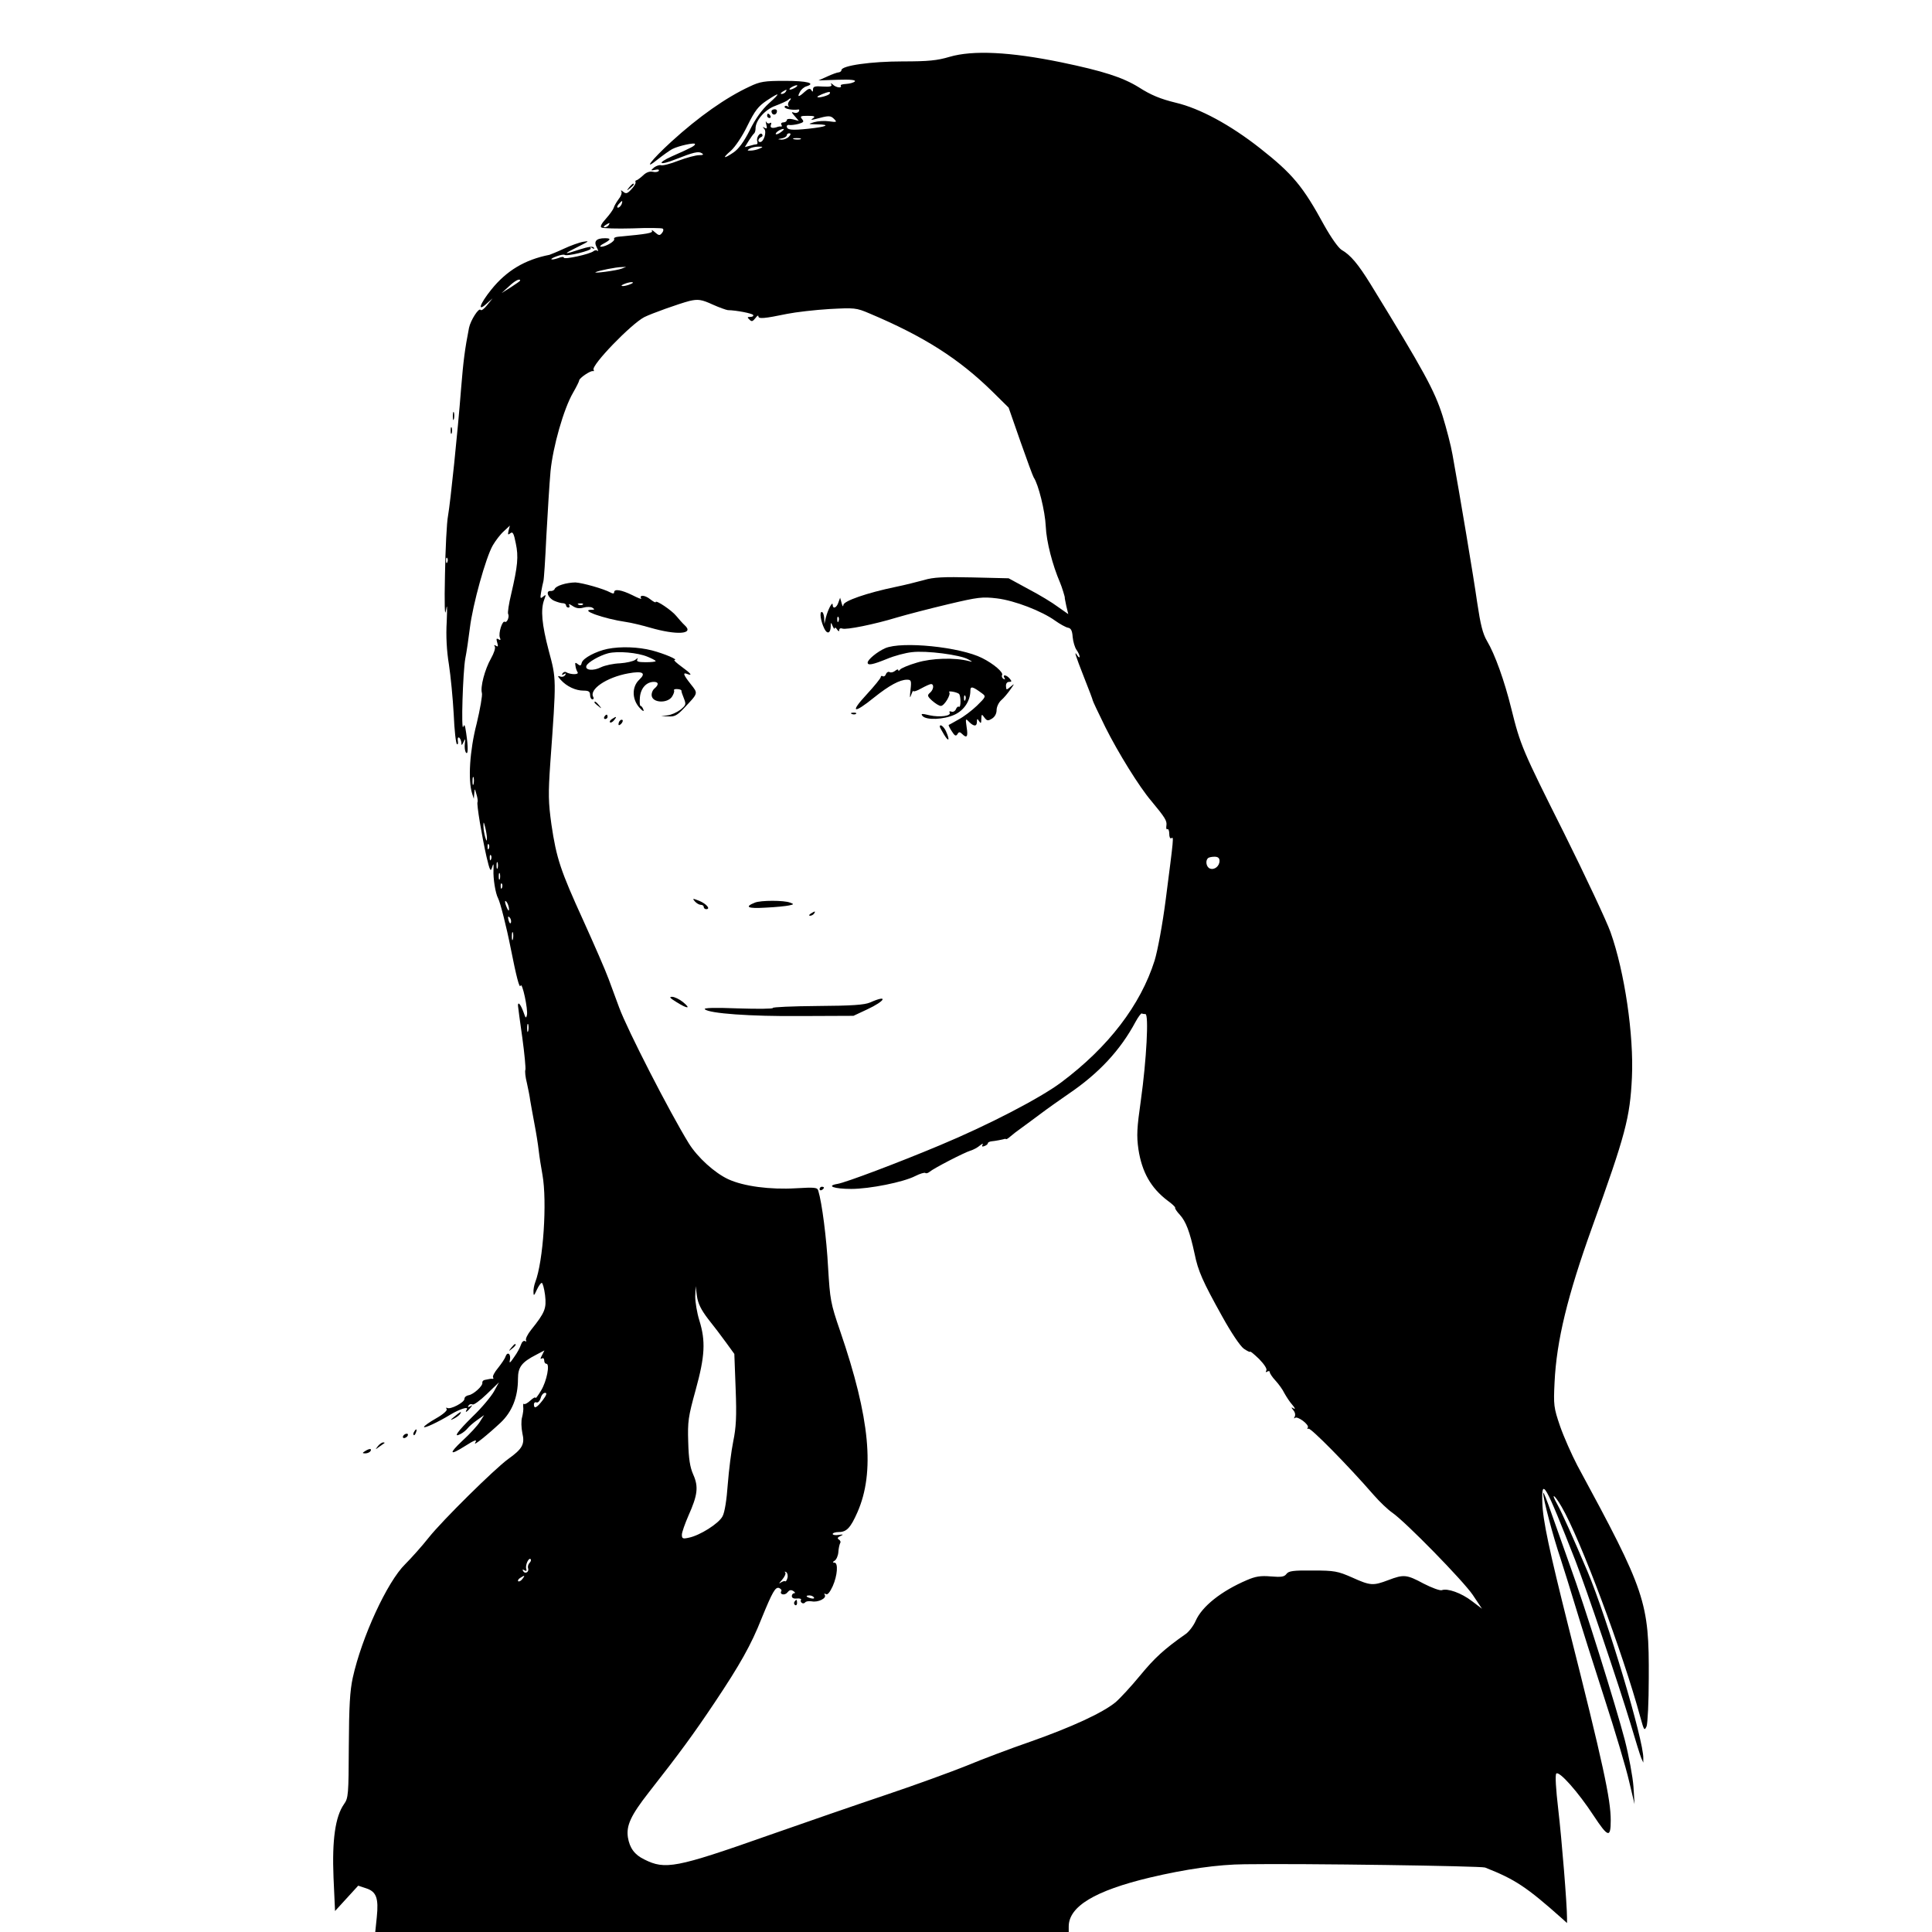
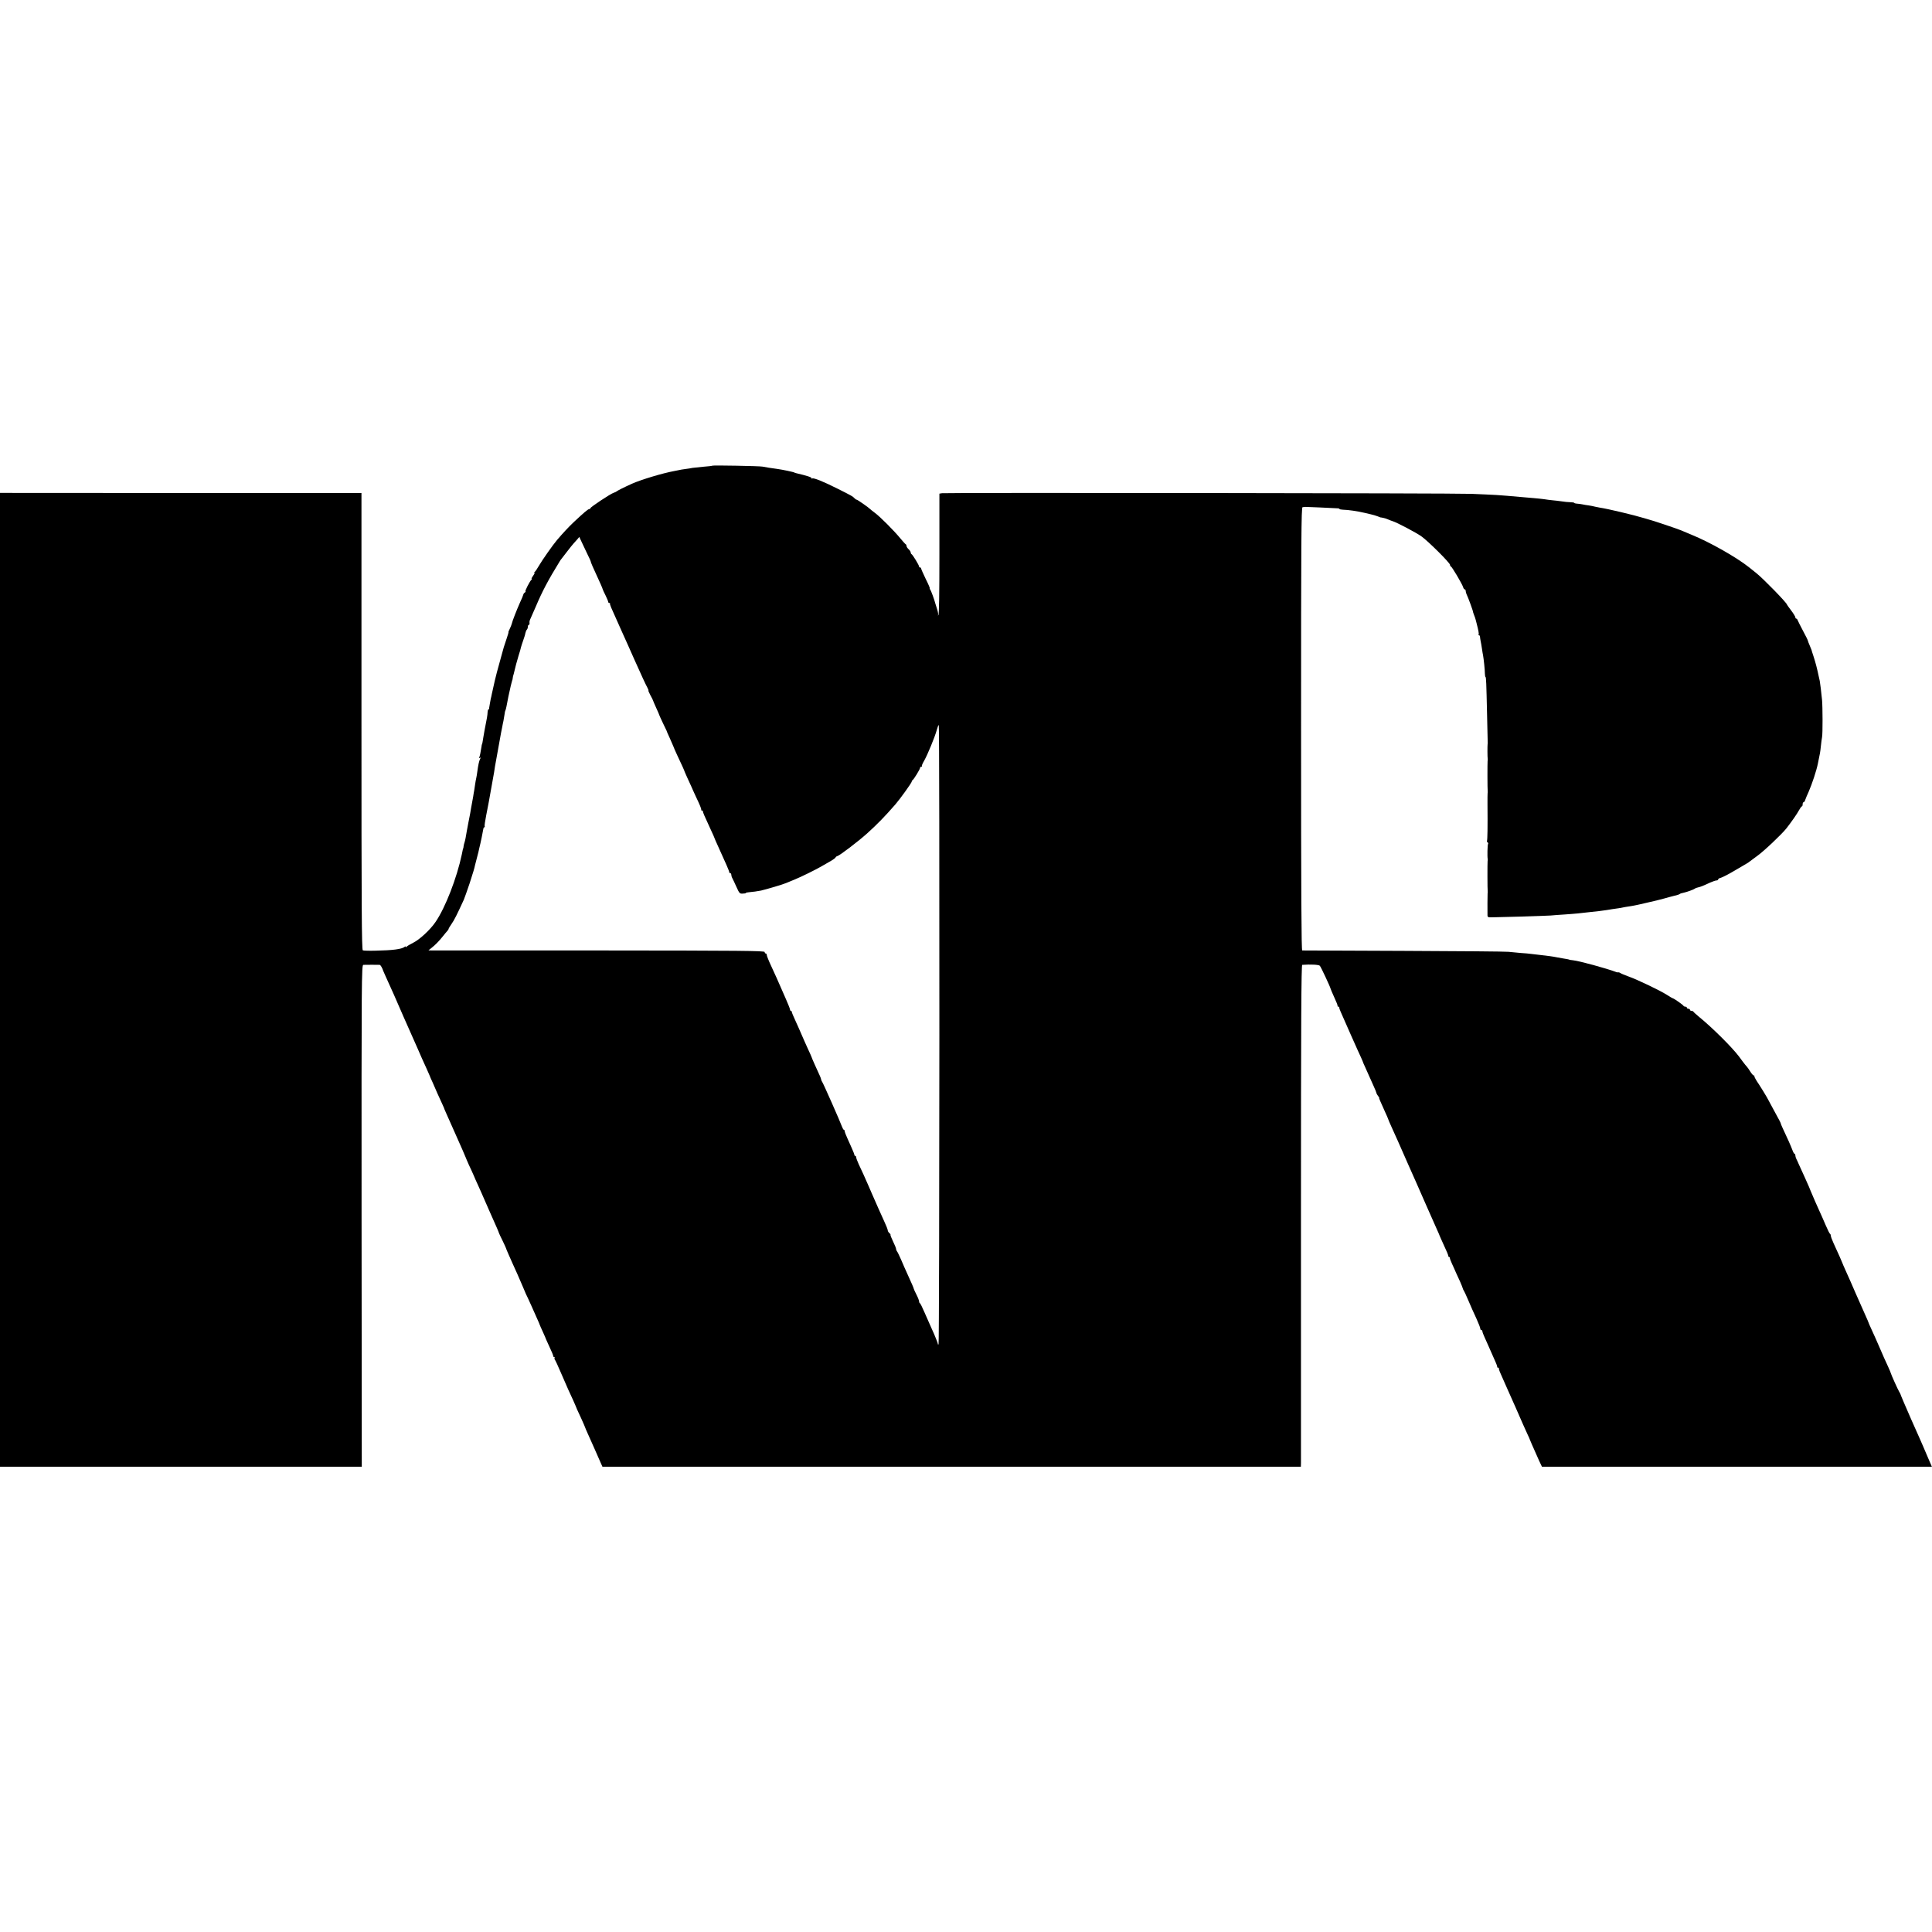
- <svg xmlns="http://www.w3.org/2000/svg" version="1.0" width="884pt" height="884pt" viewBox="0 0 884 884" preserveAspectRatio="xMidYMid meet">
-   <g transform="translate(0,884) scale(0.1,-0.1)" fill="#000000" stroke="none">
-     <path d="M4345 8580 c-57 -17 -98 -21 -215 -21 -143 0 -280 -19 -280 -40 0 -5 -6 -9 -12 -10 -7 0 -31 -9 -53 -19 l-40 -18 88 3 c60 2 85 -1 78 -8 -5 -5 -23 -10 -39 -11 -17 -1 -28 -4 -25 -8 7 -13 -22 -9 -36 5 -10 8 -12 8 -7 0 4 -8 -6 -11 -39 -9 -36 3 -45 0 -45 -13 0 -12 -2 -13 -8 -3 -6 9 -13 7 -30 -8 -27 -25 -36 -26 -22 -1 5 11 19 23 30 26 45 14 3 25 -98 25 -94 0 -114 -3 -162 -26 -108 -50 -233 -138 -358 -252 -92 -84 -134 -139 -61 -80 24 19 54 40 65 46 29 15 104 31 104 23 0 -8 -12 -15 -105 -56 -73 -33 -59 -44 16 -14 81 32 105 38 120 28 10 -6 7 -9 -12 -9 -15 0 -57 -11 -94 -25 -38 -15 -74 -24 -81 -21 -6 2 -20 -2 -31 -10 -17 -15 -17 -15 5 -11 13 3 20 1 16 -5 -3 -5 -16 -7 -27 -4 -14 3 -30 -2 -45 -17 -13 -12 -27 -22 -30 -22 -4 0 -6 -4 -4 -9 2 -5 -7 -19 -19 -32 -18 -20 -25 -22 -38 -11 -9 7 -12 8 -8 1 4 -7 -2 -23 -13 -36 -10 -14 -20 -31 -22 -39 -2 -7 -17 -29 -35 -49 -21 -23 -28 -37 -21 -41 7 -4 70 -6 141 -4 72 3 134 2 139 -1 5 -3 4 -12 -3 -20 -10 -13 -15 -12 -32 3 -11 10 -18 13 -14 7 6 -10 -21 -15 -153 -27 -14 -1 -23 -6 -20 -10 6 -10 -38 -36 -60 -36 -8 0 -3 7 13 15 33 18 34 24 5 24 -40 0 -52 -14 -38 -41 7 -13 9 -21 5 -17 -5 4 -13 4 -19 -1 -16 -14 -136 -40 -136 -30 0 5 -12 4 -26 -2 -15 -5 -29 -8 -31 -5 -2 2 9 8 26 14 16 6 31 8 34 6 9 -9 126 20 120 29 -4 6 -1 7 7 2 8 -5 11 -4 7 2 -4 7 -26 4 -63 -8 -78 -26 -80 -23 -9 12 50 25 54 28 25 23 -19 -3 -60 -18 -90 -32 -30 -14 -60 -26 -66 -28 -112 -22 -196 -72 -266 -159 -53 -66 -66 -105 -21 -64 l27 24 -25 -31 c-13 -17 -27 -27 -30 -22 -8 12 -46 -48 -53 -82 -19 -97 -26 -152 -36 -275 -16 -206 -49 -522 -60 -585 -6 -30 -12 -152 -14 -270 -3 -134 -1 -196 4 -165 6 37 7 23 4 -50 -4 -64 0 -135 10 -195 8 -52 18 -155 22 -228 3 -73 10 -135 15 -137 4 -3 6 4 4 15 -2 11 0 18 6 15 5 -4 9 -14 10 -23 0 -14 2 -14 10 3 8 17 9 16 6 -7 -2 -15 0 -33 4 -40 11 -16 12 20 2 88 -5 35 -8 43 -13 29 -11 -30 -2 252 9 312 6 29 15 92 21 140 13 107 73 323 105 378 13 22 35 51 51 65 l27 25 -6 -23 c-4 -19 -3 -21 8 -12 11 9 16 0 25 -46 13 -61 9 -103 -21 -232 -11 -45 -17 -86 -14 -91 7 -12 -5 -42 -15 -36 -12 7 -30 -52 -23 -72 5 -11 3 -14 -6 -8 -10 6 -11 2 -6 -15 5 -17 4 -21 -5 -15 -9 5 -11 4 -6 -3 4 -7 -4 -31 -17 -54 -29 -51 -50 -132 -42 -159 3 -10 -8 -73 -24 -140 -32 -123 -40 -259 -21 -319 l8 -25 2 25 c2 24 2 24 10 -4 5 -16 7 -32 5 -36 -5 -8 19 -152 41 -250 15 -63 19 -71 25 -50 7 22 8 20 7 -10 -2 -40 9 -108 21 -130 10 -19 39 -133 57 -225 27 -136 41 -190 46 -175 7 20 35 -110 29 -135 -4 -16 -6 -14 -15 12 -13 36 -26 53 -26 32 1 -8 9 -74 20 -148 10 -73 16 -139 14 -146 -3 -6 0 -34 7 -61 6 -27 13 -62 15 -79 3 -16 11 -64 19 -105 8 -41 17 -97 20 -125 3 -27 11 -77 17 -110 22 -123 4 -396 -33 -492 -5 -13 -9 -34 -8 -46 0 -18 3 -16 15 11 8 17 18 32 23 32 4 0 11 -25 15 -56 7 -61 0 -79 -64 -159 -16 -20 -27 -42 -23 -48 3 -5 1 -7 -5 -3 -6 3 -14 -4 -18 -16 -4 -13 -18 -39 -32 -58 -18 -27 -23 -30 -19 -13 6 28 -11 41 -20 16 -3 -10 -19 -33 -34 -52 -16 -19 -26 -38 -23 -43 3 -5 2 -8 -3 -7 -4 1 -11 0 -15 -1 -5 -1 -14 -3 -20 -4 -7 -1 -12 -7 -11 -13 3 -14 -41 -54 -63 -57 -11 -2 -19 -9 -19 -17 0 -16 -65 -50 -79 -41 -5 3 -6 0 -2 -6 3 -6 -17 -24 -49 -42 -30 -17 -55 -35 -55 -39 0 -8 63 21 122 57 42 25 83 38 74 23 -11 -17 0 -13 15 6 12 14 12 16 0 8 -10 -5 -12 -4 -7 4 4 6 12 8 18 5 5 -4 35 18 65 47 l56 54 -23 -42 c-13 -23 -56 -75 -97 -114 -71 -70 -92 -100 -55 -80 10 5 25 17 32 26 7 9 27 26 44 38 l31 22 -19 -30 c-10 -17 -46 -56 -80 -87 -64 -60 -60 -70 11 -25 47 30 58 33 47 15 -10 -17 56 36 116 92 53 50 80 117 80 201 0 54 17 76 83 110 l38 20 -11 -22 c-8 -15 -9 -19 -1 -15 6 4 11 0 11 -8 0 -9 4 -16 10 -16 17 0 2 -79 -24 -122 -14 -24 -26 -39 -26 -34 0 5 -10 0 -23 -12 -13 -12 -26 -19 -29 -16 -4 3 -5 -2 -4 -13 2 -10 -1 -31 -5 -47 -5 -16 -4 -48 1 -73 12 -51 1 -72 -65 -119 -62 -45 -301 -281 -363 -359 -30 -38 -79 -93 -108 -122 -82 -80 -199 -334 -240 -520 -13 -60 -17 -131 -18 -313 -1 -222 -2 -237 -22 -265 -40 -57 -55 -164 -48 -335 l7 -154 53 58 53 58 36 -12 c47 -15 58 -45 49 -132 l-7 -68 1587 0 1586 0 0 25 c0 92 120 164 371 224 165 39 312 60 434 61 267 4 1082 -8 1100 -15 137 -54 189 -88 353 -234 l22 -20 0 23 c0 63 -24 359 -40 496 -11 94 -15 159 -9 165 13 13 99 -83 171 -193 66 -100 78 -103 78 -21 0 96 -34 255 -193 884 -88 351 -118 489 -120 571 -4 116 12 88 151 -266 52 -134 197 -563 252 -745 23 -77 45 -149 50 -160 l9 -20 0 20 c3 78 -166 643 -255 854 -66 155 -115 265 -139 309 -31 55 -13 45 20 -12 85 -145 280 -666 361 -965 16 -58 18 -62 28 -40 5 13 10 112 10 219 2 351 -14 397 -327 975 -26 50 -62 131 -79 180 -29 85 -30 96 -25 200 9 190 59 396 172 710 153 425 173 500 182 685 9 193 -33 482 -98 665 -17 48 -113 253 -213 454 -191 381 -199 400 -241 569 -31 126 -75 249 -111 309 -20 34 -30 76 -45 176 -17 120 -79 489 -113 677 -7 41 -28 121 -45 176 -37 117 -85 205 -330 604 -57 92 -91 133 -133 157 -15 10 -47 55 -79 112 -97 178 -144 235 -294 353 -136 107 -275 182 -385 208 -70 17 -114 35 -170 71 -73 45 -162 74 -355 114 -234 48 -404 56 -510 25z m-705 -140 c-8 -5 -19 -10 -25 -10 -5 0 -3 5 5 10 8 5 20 10 25 10 6 0 3 -5 -5 -10z m-45 -20 c-3 -5 -12 -10 -18 -10 -7 0 -6 4 3 10 19 12 23 12 15 0z m201 -9 c-6 -9 -56 -22 -56 -14 0 4 40 21 53 22 5 1 6 -3 3 -8z m-278 -44 c-31 -28 -61 -69 -87 -122 -27 -54 -52 -87 -74 -102 -47 -32 -54 -28 -13 7 20 18 53 67 76 115 34 69 50 89 87 114 63 42 67 38 11 -12z m93 10 c-6 -8 -7 -18 -3 -22 4 -5 1 -5 -5 -1 -7 4 -13 2 -13 -3 0 -10 38 -16 63 -12 5 1 5 -3 2 -9 -4 -6 -14 -9 -23 -5 -12 4 -11 1 4 -16 l19 -22 -27 7 c-17 4 -28 2 -28 -4 0 -5 -7 -10 -16 -10 -8 0 -12 -5 -9 -10 4 -6 3 -10 -2 -9 -4 1 -10 0 -13 -1 -25 -9 -38 -6 -33 8 4 9 2 13 -4 9 -6 -4 -14 -1 -17 5 -3 7 -3 2 0 -11 5 -18 3 -22 -7 -16 -11 6 -11 5 -2 -5 12 -13 -2 -60 -19 -60 -13 0 -9 18 5 23 6 2 8 8 4 13 -10 11 -28 -17 -22 -33 2 -7 1 -13 -3 -13 -4 0 -18 -3 -31 -7 l-23 -6 18 29 c10 16 21 31 25 34 3 3 6 12 6 21 -1 37 43 88 91 105 26 10 51 21 57 26 14 13 19 9 6 -5z m109 -78 c-12 -8 -9 -9 10 -4 62 17 70 17 86 1 15 -15 13 -16 -23 -11 -21 3 -51 1 -68 -4 -29 -9 -29 -9 14 -10 64 -1 45 -11 -40 -20 -76 -8 -99 -6 -99 11 0 5 6 8 13 6 6 -1 25 1 40 5 24 7 27 10 17 22 -11 13 -7 15 26 15 31 0 36 -3 24 -11z m-146 -63 c-10 -8 -21 -12 -24 -10 -5 6 21 24 34 24 6 0 1 -6 -10 -14z m36 -21 c-7 -8 -22 -14 -34 -14 -20 2 -20 2 2 6 12 2 22 9 22 14 0 5 5 9 11 9 8 0 8 -5 -1 -15z m53 -12 c-7 -2 -21 -2 -30 0 -10 3 -4 5 12 5 17 0 24 -2 18 -5z m-188 -43 c-11 -5 -29 -9 -40 -9 -17 -1 -17 1 -5 9 8 5 26 9 40 9 23 0 23 -1 5 -9z m-631 -255 c-4 -8 -11 -15 -16 -15 -6 0 -5 6 2 15 7 8 14 15 16 15 2 0 1 -7 -2 -15z m-59 -95 c-3 -5 -12 -10 -18 -10 -7 0 -6 4 3 10 19 12 23 12 15 0z m60 -199 c-22 -9 -137 -24 -119 -16 14 7 94 23 119 23 l20 1 -20 -8z m-465 -55 c0 -2 -19 -15 -42 -30 l-43 -27 33 30 c28 27 52 39 52 27z m505 -16 c-11 -5 -27 -9 -35 -9 -9 0 -8 4 5 9 11 5 27 9 35 9 9 0 8 -4 -5 -9z m377 -94 c29 -13 60 -24 68 -25 42 -1 111 -15 116 -22 3 -5 -3 -9 -12 -9 -15 0 -16 -2 -5 -12 10 -11 15 -9 27 6 8 11 14 15 14 9 0 -13 26 -11 132 11 40 8 127 18 193 22 115 6 122 6 183 -20 249 -105 409 -207 562 -357 l75 -74 54 -155 c30 -85 57 -159 61 -165 21 -30 52 -154 55 -224 3 -70 31 -177 65 -256 8 -18 24 -70 22 -70 -1 0 3 -17 7 -38 l9 -37 -47 33 c-25 19 -86 56 -136 82 l-90 49 -167 4 c-131 3 -177 1 -220 -12 -30 -8 -88 -23 -128 -31 -135 -28 -240 -65 -241 -83 -1 -10 -4 -7 -8 8 l-7 25 -8 -22 c-8 -25 -26 -31 -26 -10 -1 18 -22 -23 -31 -58 l-7 -30 -1 28 c-1 15 -6 27 -11 27 -11 0 -5 -42 12 -77 13 -26 28 -21 29 10 0 21 1 21 9 2 5 -11 9 -15 9 -10 1 6 6 3 11 -5 6 -9 10 -11 10 -3 0 7 6 10 14 7 17 -7 146 19 251 51 44 13 148 40 232 60 139 33 158 35 225 27 81 -10 205 -58 266 -102 21 -15 48 -30 58 -32 14 -2 20 -13 22 -42 2 -22 10 -49 18 -60 8 -11 14 -25 14 -31 0 -5 -5 -3 -10 5 -18 28 -10 3 30 -99 22 -55 40 -103 40 -106 0 -3 26 -58 58 -123 57 -114 155 -273 210 -337 64 -77 72 -91 69 -112 -2 -12 0 -20 4 -17 5 3 9 -7 9 -21 0 -15 4 -24 10 -20 11 7 11 7 -26 -280 -15 -116 -37 -234 -51 -280 -64 -203 -211 -396 -428 -558 -95 -71 -331 -194 -554 -287 -193 -81 -432 -171 -469 -177 -54 -9 -16 -23 63 -23 84 0 239 31 293 59 22 11 42 17 46 14 3 -3 12 -1 19 5 20 17 158 88 187 97 14 4 34 15 44 24 11 9 16 10 12 4 -5 -9 -2 -11 8 -7 9 3 16 9 16 13 0 4 8 8 18 9 14 1 50 8 60 11 1 1 3 0 5 -1 2 -2 11 4 20 12 9 8 32 26 52 40 19 14 59 43 88 65 29 22 86 62 125 89 139 94 238 200 308 331 12 22 25 39 28 38 3 -2 11 -3 17 -3 16 0 5 -210 -21 -395 -18 -127 -20 -161 -11 -224 16 -104 57 -177 134 -235 21 -15 36 -30 34 -32 -2 -3 7 -17 22 -33 27 -30 45 -76 67 -178 16 -79 37 -126 126 -286 42 -76 82 -135 99 -148 16 -11 29 -17 29 -14 0 4 18 -11 41 -33 24 -25 38 -46 33 -53 -4 -8 -3 -9 4 -5 7 4 12 3 12 -3 0 -5 12 -23 26 -38 14 -15 33 -41 41 -58 9 -16 25 -41 37 -54 11 -13 14 -20 6 -16 -13 8 -13 6 -2 -8 8 -9 10 -22 6 -29 -4 -7 -4 -10 1 -6 11 11 67 -31 59 -44 -4 -6 -2 -8 3 -5 9 6 179 -166 299 -304 27 -31 65 -67 84 -80 61 -42 325 -312 369 -377 l42 -63 -46 35 c-48 37 -112 60 -138 50 -8 -3 -46 11 -83 30 -78 42 -91 43 -162 16 -69 -26 -81 -26 -165 12 -66 29 -81 32 -180 32 -90 1 -111 -2 -121 -16 -10 -13 -23 -15 -72 -11 -46 4 -70 0 -109 -17 -117 -50 -205 -120 -234 -186 -10 -23 -31 -50 -45 -60 -100 -70 -143 -110 -209 -190 -41 -50 -92 -105 -113 -123 -60 -49 -202 -114 -389 -180 -93 -32 -225 -82 -292 -110 -67 -27 -231 -87 -365 -132 -134 -45 -380 -130 -548 -189 -417 -147 -467 -156 -562 -108 -44 21 -67 52 -75 101 -8 54 13 100 95 205 142 181 205 267 302 412 115 172 167 264 214 383 51 125 64 147 81 141 8 -4 13 -10 10 -14 -10 -16 16 -22 28 -6 9 11 16 13 27 6 8 -5 10 -10 4 -10 -6 0 -11 -6 -11 -13 0 -9 10 -13 24 -11 13 1 21 -2 18 -6 -3 -5 -1 -11 4 -14 5 -4 12 -2 15 2 3 5 16 7 30 5 29 -6 69 14 60 29 -4 7 -3 8 5 4 7 -5 18 8 31 36 22 49 26 108 8 108 -9 0 -9 3 1 9 8 5 16 23 17 40 1 16 5 34 8 40 4 5 1 13 -6 17 -8 5 -6 10 8 16 15 7 13 8 -8 5 -16 -3 -28 0 -28 4 0 5 13 9 28 9 36 0 54 20 85 90 81 184 58 431 -79 830 -44 128 -46 143 -55 290 -7 134 -28 297 -45 352 -4 15 -16 16 -102 11 -119 -7 -239 9 -309 41 -63 29 -141 100 -181 164 -87 141 -282 521 -319 622 -11 30 -33 89 -48 130 -15 41 -68 162 -116 268 -104 228 -123 284 -146 440 -14 102 -15 138 -5 282 28 388 28 382 -7 512 -32 122 -38 188 -21 234 9 24 9 25 -5 14 -13 -11 -14 -8 -9 21 3 19 8 40 10 48 3 8 9 103 14 210 6 108 14 240 19 295 11 112 60 285 103 359 15 26 28 52 28 56 0 11 52 46 63 43 5 -1 6 1 3 6 -12 20 172 210 232 241 34 17 160 62 207 74 39 9 55 7 107 -17z m-1215 -1178 c-3 -8 -6 -5 -6 6 -1 11 2 17 5 13 3 -3 4 -12 1 -19z m1790 -270 c-3 -8 -6 -5 -6 6 -1 11 2 17 5 13 3 -3 4 -12 1 -19z m-1670 -745 c-3 -10 -5 -4 -5 12 0 17 2 24 5 18 2 -7 2 -21 0 -30z m61 -248 c0 -16 -2 -15 -8 5 -4 14 -8 36 -8 50 0 22 1 22 8 -5 4 -16 8 -39 8 -50z m9 -47 c-3 -8 -6 -5 -6 6 -1 11 2 17 5 13 3 -3 4 -12 1 -19z m10 -50 c-3 -8 -6 -5 -6 6 -1 11 2 17 5 13 3 -3 4 -12 1 -19z m3333 -7 c0 -24 -23 -43 -44 -35 -16 6 -22 35 -9 47 3 4 17 7 30 7 16 0 23 -6 23 -19z m-3303 -33 c-3 -7 -5 -2 -5 12 0 14 2 19 5 13 2 -7 2 -19 0 -25z m10 -50 c-3 -7 -5 -2 -5 12 0 14 2 19 5 13 2 -7 2 -19 0 -25z m10 -40 c-3 -8 -6 -5 -6 6 -1 11 2 17 5 13 3 -3 4 -12 1 -19z m32 -98 c0 -10 -3 -8 -9 5 -12 27 -12 43 0 25 5 -8 9 -22 9 -30z m9 -61 c-3 -8 -7 -3 -11 10 -4 17 -3 21 5 13 5 -5 8 -16 6 -23z m9 -76 c-3 -10 -5 -4 -5 12 0 17 2 24 5 18 2 -7 2 -21 0 -30z m70 -420 c-3 -10 -5 -4 -5 12 0 17 2 24 5 18 2 -7 2 -21 0 -30z m823 -1318 c25 -31 62 -80 83 -109 l37 -51 6 -160 c5 -127 2 -177 -11 -240 -9 -44 -20 -132 -25 -196 -5 -71 -14 -129 -24 -147 -17 -33 -104 -88 -155 -98 -27 -6 -31 -4 -31 14 0 11 14 50 30 87 42 94 47 132 22 188 -15 34 -21 72 -23 149 -3 94 0 115 34 238 43 156 46 224 17 318 -11 35 -19 85 -19 110 l2 47 6 -46 c5 -34 19 -62 51 -104z m-757 -372 c-27 -35 -40 -41 -40 -19 0 8 6 12 12 9 7 -2 15 7 19 20 3 13 12 24 20 24 10 0 7 -10 -11 -34z m-60 -744 c-6 -6 -9 -17 -7 -24 7 -17 -13 -29 -22 -14 -5 8 -3 9 6 4 8 -5 11 -3 8 6 -6 16 11 54 20 45 3 -4 1 -11 -5 -17z m1180 -69 c-3 -12 -8 -18 -11 -15 -3 2 -12 -1 -21 -7 -9 -7 -6 -1 7 13 12 14 19 29 15 34 -5 4 -3 5 4 2 6 -4 9 -16 6 -27z m-1213 -5 c-7 -9 -15 -13 -19 -10 -3 3 1 10 9 15 21 14 24 12 10 -5z m1334 -84 c4 -5 -3 -7 -14 -4 -23 6 -26 13 -6 13 8 0 17 -4 20 -9z" />
-     <path d="M3530 8331 c0 -17 18 -21 24 -6 3 9 0 15 -9 15 -8 0 -15 -4 -15 -9z" />
-     <path d="M3510 8310 c0 -5 5 -10 11 -10 5 0 7 5 4 10 -3 6 -8 10 -11 10 -2 0 -4 -4 -4 -10z" />
-     <path d="M2571 6165 c-17 -5 -32 -14 -33 -20 -2 -5 -10 -10 -19 -9 -24 1 -12 -32 17 -45 14 -6 31 -11 39 -11 8 0 15 -4 15 -10 0 -5 5 -10 11 -10 5 0 7 5 3 12 -4 6 3 4 15 -4 16 -11 31 -14 51 -8 15 4 34 4 41 -1 11 -7 10 -9 -3 -9 -60 0 54 -41 157 -56 22 -3 72 -15 110 -26 121 -35 202 -30 159 10 -12 11 -29 31 -40 44 -20 25 -94 75 -94 63 0 -4 -12 3 -26 14 -24 19 -51 20 -40 2 3 -4 -16 3 -41 16 -49 24 -83 30 -83 13 0 -7 -6 -7 -17 -1 -31 17 -127 44 -160 46 -17 0 -45 -4 -62 -10z m96 -91 c-3 -3 -12 -4 -19 -1 -8 3 -5 6 6 6 11 1 17 -2 13 -5z" />
-     <path d="M4050 5874 c-36 -16 -80 -52 -80 -66 0 -14 24 -9 88 17 33 14 85 28 115 31 64 8 221 -12 257 -33 21 -11 21 -13 4 -8 -64 17 -171 14 -239 -7 -38 -11 -73 -26 -77 -32 -4 -6 -8 -7 -8 -2 0 5 -7 3 -15 -4 -8 -6 -19 -9 -25 -5 -5 3 -13 -1 -16 -9 -3 -9 -10 -13 -15 -10 -5 3 -9 1 -9 -4 0 -5 -29 -41 -65 -80 -78 -84 -60 -90 35 -13 69 55 117 81 150 81 19 0 21 -4 16 -47 -4 -35 -3 -41 3 -23 5 14 9 22 10 18 1 -4 17 1 36 12 20 11 40 20 45 20 15 0 12 -26 -5 -40 -13 -11 -12 -16 10 -36 15 -13 32 -24 40 -24 16 0 48 54 38 63 -3 4 5 4 17 2 12 -2 25 -7 28 -10 9 -9 9 -64 0 -59 -4 3 -11 -2 -14 -11 -4 -9 -13 -14 -21 -11 -8 3 -11 1 -8 -4 10 -16 -45 -23 -91 -13 -37 9 -42 8 -33 -3 17 -20 97 -17 147 6 43 20 72 63 72 110 0 22 11 19 54 -13 18 -13 17 -16 -24 -56 -23 -22 -61 -51 -84 -63 -22 -13 -43 -24 -45 -25 -2 -1 4 -14 14 -29 13 -21 19 -24 26 -13 6 11 11 11 21 1 22 -22 28 -13 21 30 -6 41 -5 42 11 25 22 -22 36 -22 36 1 0 14 2 15 10 2 8 -12 10 -10 10 10 1 23 2 24 14 7 12 -16 17 -16 35 -5 13 8 21 23 21 39 0 14 9 34 21 45 12 10 31 33 42 49 20 28 20 29 1 13 -19 -16 -20 -16 -21 2 -1 12 5 20 14 20 13 0 13 3 3 15 -15 18 -35 20 -24 3 4 -7 3 -8 -5 -4 -6 4 -9 12 -6 17 8 12 -39 52 -91 78 -101 51 -368 78 -444 45z m367 -236 c-3 -8 -6 -5 -6 6 -1 11 2 17 5 13 3 -3 4 -12 1 -19z" />
-     <path d="M2780 5871 c-53 -11 -112 -42 -118 -63 -3 -14 -7 -16 -18 -7 -11 9 -14 8 -11 -7 1 -11 6 -24 10 -30 7 -12 -33 -11 -52 0 -5 4 -13 1 -17 -5 -5 -8 -3 -9 6 -4 9 6 11 4 6 -4 -5 -7 -15 -10 -24 -6 -12 4 -11 1 4 -16 27 -30 68 -49 104 -49 23 0 30 -4 30 -20 0 -11 5 -20 11 -20 5 0 7 5 4 10 -22 35 60 91 160 109 66 12 83 2 50 -29 -34 -32 -34 -88 0 -127 15 -17 23 -21 19 -10 -3 9 -9 17 -13 17 -4 0 -5 18 -3 40 4 42 30 70 64 70 22 0 23 -13 3 -30 -9 -7 -15 -23 -13 -34 5 -32 70 -35 92 -5 8 12 13 26 10 30 -2 4 4 7 15 6 11 0 19 -4 19 -7 -1 -3 4 -18 11 -35 11 -28 10 -31 -15 -52 -16 -12 -42 -24 -59 -26 l-30 -4 34 -1 c27 -2 40 5 70 37 67 71 66 67 32 110 -34 43 -39 56 -16 47 26 -10 16 3 -27 34 -22 16 -37 30 -32 30 20 1 -46 29 -103 44 -63 16 -142 19 -203 7z m183 -36 c20 -8 37 -17 37 -20 0 -3 -21 -5 -46 -5 -33 0 -43 3 -38 13 5 8 2 7 -9 -2 -10 -7 -41 -14 -70 -16 -29 -1 -68 -9 -87 -18 -35 -18 -74 -14 -67 6 5 16 61 48 100 58 44 11 135 3 180 -16z" />
-     <path d="M2720 5626 c0 -2 8 -10 18 -17 15 -13 16 -12 3 4 -13 16 -21 21 -21 13z" />
-     <path d="M3898 5573 c7 -3 16 -2 19 1 4 3 -2 6 -13 5 -11 0 -14 -3 -6 -6z" />
-     <path d="M2765 5560 c-3 -5 -1 -10 4 -10 6 0 11 5 11 10 0 6 -2 10 -4 10 -3 0 -8 -4 -11 -10z" />
-     <path d="M2800 5550 c-8 -5 -12 -12 -9 -15 4 -3 12 1 19 10 14 17 11 19 -10 5z" />
-     <path d="M2837 5543 c-4 -3 -7 -11 -7 -17 0 -6 5 -5 12 2 6 6 9 14 7 17 -3 3 -9 2 -12 -2z" />
-     <path d="M4300 5515 c0 -2 9 -19 20 -37 22 -36 27 -25 8 17 -10 21 -28 35 -28 20z" />
-     <path d="M3179 4716 c8 -9 20 -16 27 -16 8 0 14 -4 14 -10 0 -5 5 -10 11 -10 22 0 2 24 -31 38 -31 12 -33 12 -21 -2z" />
-     <path d="M3454 4710 c-50 -20 -32 -28 48 -23 46 2 94 7 108 10 23 5 24 6 5 13 -27 11 -134 11 -161 0z" />
-     <path d="M3710 4660 c-9 -6 -10 -10 -3 -10 6 0 15 5 18 10 8 12 4 12 -15 0z" />
-     <path d="M3095 4255 c51 -32 69 -32 30 0 -16 13 -39 24 -50 24 -15 0 -9 -6 20 -24z" />
-     <path d="M3981 4253 c-26 -11 -83 -15 -242 -16 -114 -1 -205 -5 -203 -9 3 -4 -68 -5 -158 -2 -106 4 -160 3 -153 -4 20 -19 205 -33 440 -31 l240 1 62 29 c86 40 99 70 14 32z" />
-     <path d="M3750 3399 c0 -5 5 -7 10 -4 6 3 10 8 10 11 0 2 -4 4 -10 4 -5 0 -10 -5 -10 -11z" />
-     <path d="M3635 1511 c-3 -5 -2 -12 3 -15 5 -3 9 1 9 9 0 17 -3 19 -12 6z" />
-     <path d="M2879 7983 c-13 -16 -12 -17 4 -4 9 7 17 15 17 17 0 8 -8 3 -21 -13z" />
-     <path d="M2072 6935 c0 -16 2 -22 5 -12 2 9 2 23 0 30 -3 6 -5 -1 -5 -18z" />
-     <path d="M2062 6870 c0 -14 2 -19 5 -12 2 6 2 18 0 25 -3 6 -5 1 -5 -13z" />
-     <path d="M2339 2673 c-13 -16 -12 -17 4 -4 16 13 21 21 13 21 -2 0 -10 -8 -17 -17z" />
-     <path d="M2080 2359 c-22 -18 -22 -19 -3 -10 12 6 25 16 28 21 9 15 3 12 -25 -11z" />
-     <path d="M1895 2289 c-4 -6 -5 -12 -2 -15 2 -3 7 2 10 11 7 17 1 20 -8 4z" />
-     <path d="M1845 2270 c-3 -5 -2 -10 4 -10 5 0 13 5 16 10 3 6 2 10 -4 10 -5 0 -13 -4 -16 -10z" />
-     <path d="M1729 2223 c-13 -17 -13 -17 6 -3 11 8 22 16 24 17 2 2 0 3 -6 3 -6 0 -17 -8 -24 -17z" />
-     <path d="M1670 2200 c-13 -8 -13 -10 2 -10 9 0 20 5 23 10 8 13 -5 13 -25 0z" />
-     <path d="M7061 2009 c-1 -24 45 -199 79 -299 15 -47 47 -148 70 -225 23 -77 82 -264 131 -415 49 -151 100 -322 113 -380 l25 -105 -5 80 c-3 44 -21 141 -40 215 -41 156 -183 612 -251 798 -25 70 -63 177 -84 237 -21 61 -38 103 -38 94z" />
+ <svg xmlns="http://www.w3.org/2000/svg" version="1.0" width="1852pt" height="1852pt" viewBox="0 0 1852 1852" preserveAspectRatio="xMidYMid meet">
+   <g transform="translate(0,1852) scale(0.1,-0.1)" fill="#000000" stroke="none">
+     <path d="M6829 14056 c-2 -2 -40 -7 -85 -10 -44 -4 -91 -9 -105 -11 -13 -3 -44 -8 -69 -11 -25 -3 -54 -8 -65 -11 -11 -2 -29 -6 -40 -8 -115 -21 -316 -82 -405 -121 -82 -37 -145 -69 -150 -75 -3 -3 -15 -9 -28 -13 -31 -10 -222 -137 -222 -147 0 -5 -6 -9 -12 -9 -12 -1 -48 -31 -148 -125 -42 -39 -103 -104 -160 -171 -40 -47 -144 -195 -175 -249 -15 -27 -33 -53 -39 -57 -6 -4 -7 -8 -3 -8 5 0 -1 -13 -13 -30 -12 -16 -18 -30 -13 -30 4 0 3 -4 -3 -8 -14 -10 -66 -112 -57 -112 5 0 2 -4 -5 -9 -7 -4 -15 -14 -16 -22 -2 -8 -15 -41 -31 -74 -30 -67 -75 -181 -80 -207 -2 -9 -11 -30 -19 -47 -9 -17 -14 -31 -12 -31 2 0 -5 -26 -16 -57 -11 -32 -24 -71 -29 -88 -4 -16 -17 -64 -29 -105 -12 -41 -28 -102 -37 -135 -8 -33 -17 -69 -20 -80 -4 -18 -16 -69 -29 -130 -2 -11 -6 -31 -10 -45 -3 -14 -7 -36 -9 -50 -2 -14 -4 -27 -5 -30 -1 -3 -2 -8 -1 -12 0 -5 -2 -8 -6 -8 -5 0 -8 -12 -9 -27 -1 -28 -5 -53 -29 -173 -3 -14 -8 -42 -11 -63 -7 -48 -12 -72 -14 -72 -1 0 -3 -9 -4 -20 -8 -54 -17 -98 -23 -108 -4 -6 -1 -7 6 -2 10 6 11 3 3 -11 -10 -19 -18 -58 -27 -124 -2 -19 -7 -46 -10 -60 -3 -14 -8 -38 -10 -55 -2 -16 -6 -43 -9 -60 -3 -16 -8 -43 -10 -60 -3 -16 -8 -41 -10 -55 -3 -13 -8 -40 -11 -60 -6 -38 -8 -51 -26 -140 -6 -30 -12 -64 -14 -75 -9 -56 -16 -92 -22 -110 -4 -11 -8 -28 -9 -37 -1 -10 -2 -19 -4 -20 -2 -3 -4 -13 -13 -58 -48 -227 -158 -511 -252 -648 -50 -74 -152 -168 -212 -198 -32 -16 -61 -33 -65 -39 -4 -5 -8 -6 -8 -1 0 5 -6 4 -12 -1 -27 -22 -118 -33 -275 -36 -62 -2 -118 0 -125 3 -11 4 -13 416 -13 2194 l0 2190 -1733 0 -1732 1 0 -4667 0 -4668 1734 0 1734 0 -2 2405 c-1 2284 0 2405 17 2406 22 1 144 1 157 0 8 -1 24 -28 35 -61 1 -3 11 -25 22 -50 27 -59 62 -138 79 -175 7 -16 49 -111 92 -211 44 -99 90 -202 102 -230 12 -27 28 -62 35 -79 20 -47 54 -124 86 -193 16 -35 29 -65 29 -66 0 -2 12 -30 27 -62 15 -33 27 -61 28 -64 1 -5 27 -61 63 -140 9 -19 17 -37 18 -40 1 -7 11 -29 114 -260 50 -113 93 -209 94 -215 2 -5 15 -37 30 -70 16 -33 37 -80 48 -105 10 -25 25 -58 33 -75 7 -16 23 -52 36 -80 12 -27 48 -111 81 -185 70 -156 90 -203 91 -210 0 -3 16 -35 34 -72 18 -37 33 -70 33 -72 0 -3 12 -31 26 -63 14 -32 32 -71 39 -88 7 -16 26 -59 43 -95 16 -36 39 -90 52 -120 12 -30 26 -63 31 -73 6 -10 28 -60 51 -110 22 -51 50 -112 61 -137 11 -25 21 -47 21 -50 1 -3 14 -34 31 -70 16 -36 30 -67 30 -70 1 -3 16 -36 34 -75 18 -38 34 -76 34 -82 0 -7 5 -13 10 -13 6 0 7 -3 4 -7 -4 -3 -3 -11 2 -17 5 -6 30 -60 56 -121 26 -60 59 -135 72 -165 14 -30 35 -75 46 -100 11 -25 21 -47 22 -50 5 -15 22 -54 57 -128 21 -46 38 -86 38 -88 0 -2 11 -27 24 -56 13 -29 43 -96 66 -148 23 -52 49 -112 58 -132 l17 -38 3347 0 3348 0 1 38 c0 20 0 1102 0 2405 0 1811 3 2367 12 2368 81 6 160 2 169 -9 11 -12 98 -199 102 -217 1 -5 17 -44 36 -85 19 -41 34 -78 32 -82 -1 -5 2 -8 8 -8 6 0 9 -3 8 -7 -1 -5 5 -24 14 -43 8 -19 52 -118 97 -220 45 -102 90 -201 99 -220 9 -19 16 -37 17 -40 0 -3 8 -21 17 -40 9 -19 26 -57 38 -85 12 -27 33 -75 47 -105 14 -30 26 -60 27 -66 1 -7 8 -20 16 -30 8 -9 13 -18 11 -18 -4 -1 6 -24 59 -141 13 -27 24 -54 26 -60 1 -5 16 -41 34 -80 52 -114 58 -128 160 -360 34 -77 70 -158 80 -180 10 -22 50 -114 90 -205 40 -91 85 -193 101 -228 16 -35 29 -65 29 -67 0 -2 19 -43 41 -92 23 -48 42 -94 42 -100 0 -7 4 -13 9 -13 4 0 7 -3 6 -7 -1 -5 8 -30 21 -58 13 -27 30 -66 38 -85 9 -19 26 -57 39 -85 12 -27 24 -57 26 -65 2 -8 6 -17 9 -20 3 -3 23 -45 44 -95 21 -49 55 -128 77 -173 21 -46 38 -90 38 -98 0 -8 5 -14 10 -14 6 0 10 -5 10 -12 0 -6 9 -32 21 -57 11 -25 26 -59 34 -76 12 -29 47 -108 75 -170 7 -16 13 -33 12 -37 -1 -5 2 -8 8 -8 6 0 9 -3 8 -7 -1 -5 4 -19 9 -33 11 -25 110 -250 153 -345 12 -27 28 -63 35 -80 19 -45 55 -124 78 -175 12 -25 22 -47 22 -50 1 -3 10 -23 19 -45 10 -22 24 -53 31 -70 7 -16 25 -56 39 -88 l27 -57 1869 0 1869 0 -36 83 c-19 45 -42 98 -50 117 -8 19 -24 55 -35 80 -21 46 -43 96 -77 173 -56 127 -103 238 -105 247 -1 3 -6 12 -11 20 -11 17 -75 159 -79 175 -1 6 -12 31 -24 58 -29 62 -53 116 -92 207 -18 41 -47 108 -66 148 -19 41 -34 75 -34 78 0 2 -11 27 -24 56 -32 71 -56 126 -101 228 -41 95 -50 115 -94 213 -17 38 -31 70 -31 72 0 3 -34 80 -86 193 -13 29 -24 59 -24 66 0 8 -3 16 -7 18 -5 2 -23 39 -42 83 -19 44 -47 109 -64 145 -16 36 -33 74 -38 85 -36 83 -58 136 -59 140 -1 2 -19 44 -41 92 -23 49 -48 104 -56 123 -8 19 -19 43 -24 52 -5 10 -9 25 -9 33 0 8 -4 15 -8 15 -4 0 -14 17 -21 38 -13 35 -47 112 -93 209 -11 23 -19 44 -18 45 1 2 -22 46 -51 98 -28 52 -65 120 -81 150 -17 30 -52 87 -78 127 -27 39 -46 74 -43 77 4 3 1 6 -5 6 -5 0 -20 16 -32 35 -12 20 -27 41 -33 48 -7 6 -25 30 -42 52 -16 22 -33 45 -37 50 -69 90 -252 272 -378 375 -30 25 -56 48 -58 53 -2 4 -10 7 -18 7 -8 0 -14 5 -14 10 0 6 -7 10 -15 10 -8 0 -15 5 -15 10 0 6 -6 10 -14 10 -8 0 -16 4 -18 8 -3 9 -93 72 -102 72 -3 0 -29 15 -58 34 -66 42 -281 145 -368 176 -36 13 -70 27 -76 32 -7 5 -16 8 -20 7 -5 -1 -16 0 -24 4 -86 33 -352 106 -412 112 -18 2 -33 4 -33 5 0 2 -30 8 -70 14 -16 3 -41 7 -55 10 -33 7 -94 15 -150 21 -25 3 -63 7 -85 10 -22 3 -71 8 -110 10 -38 3 -90 8 -115 11 -25 3 -477 7 -1005 9 -528 2 -965 4 -972 4 -8 1 -11 522 -11 2124 0 1812 2 2124 14 2125 8 1 20 2 27 3 9 0 257 -10 315 -14 6 0 12 -3 12 -6 0 -3 15 -6 33 -7 50 -1 140 -14 207 -30 14 -3 41 -9 60 -14 19 -4 49 -13 65 -19 17 -7 31 -12 33 -12 1 1 3 1 5 0 1 0 10 -2 20 -4 10 -2 26 -7 35 -11 9 -4 19 -8 22 -9 3 -2 16 -6 30 -11 42 -13 224 -109 275 -145 64 -45 275 -255 275 -274 0 -8 4 -15 8 -15 9 0 107 -166 117 -197 3 -13 11 -23 16 -23 5 0 9 -7 9 -15 0 -8 4 -23 9 -33 12 -22 65 -167 61 -167 -1 0 4 -13 10 -30 7 -16 14 -38 16 -47 2 -10 6 -26 9 -35 17 -65 23 -98 19 -105 -3 -4 -1 -8 4 -8 5 0 9 -6 9 -12 0 -7 3 -26 6 -42 4 -16 9 -50 13 -75 4 -25 8 -55 11 -66 6 -33 17 -137 17 -172 1 -18 3 -33 6 -33 6 0 8 -52 15 -365 3 -137 6 -254 6 -260 1 -5 0 -14 -1 -20 -2 -12 -2 -126 1 -140 1 -5 1 -14 -1 -20 -2 -11 -2 -278 1 -291 1 -5 0 -13 -1 -19 -1 -5 -1 -53 -1 -105 2 -220 0 -343 -5 -351 -2 -4 0 -10 6 -14 6 -4 8 -11 4 -16 -5 -9 -8 -119 -3 -144 1 -5 1 -14 -1 -20 -2 -11 -2 -278 1 -291 1 -5 0 -13 -1 -19 -1 -9 -2 -166 -1 -210 1 -18 7 -20 54 -18 28 1 153 4 277 7 124 4 248 8 275 10 28 3 88 7 135 10 47 3 103 8 125 10 22 3 63 7 90 10 86 9 159 17 185 22 14 3 39 7 55 9 17 2 45 6 63 9 17 3 47 9 65 12 17 3 43 7 57 9 14 2 48 9 75 15 28 6 57 13 65 15 76 17 130 30 180 44 19 6 58 16 85 23 28 6 52 14 55 17 5 5 17 9 45 15 25 5 91 29 101 37 6 5 19 10 30 12 21 4 52 16 118 47 25 11 52 20 60 20 9 0 16 4 16 10 0 5 12 13 27 16 14 4 72 33 127 66 126 73 140 82 146 88 3 3 36 27 73 54 63 44 237 209 282 266 52 67 102 139 120 173 11 20 23 37 27 37 5 0 8 9 8 20 0 11 4 20 9 20 5 0 13 10 16 23 4 12 18 46 32 76 33 75 76 205 89 271 2 8 6 31 10 50 4 19 9 42 10 50 2 8 6 40 9 70 3 30 8 68 11 83 7 32 6 291 0 357 -8 79 -18 164 -22 183 -2 9 -6 27 -9 40 -16 77 -30 130 -48 187 -12 36 -22 67 -22 70 -1 3 -9 22 -18 44 -9 21 -17 41 -17 45 0 4 -20 45 -45 91 -25 47 -48 93 -52 103 -3 9 -9 17 -14 17 -5 0 -9 6 -9 13 0 6 -18 36 -40 65 -22 29 -40 54 -40 56 0 16 -229 251 -295 303 -22 18 -53 43 -70 56 -121 96 -375 240 -550 311 -38 16 -83 35 -100 42 -32 14 -288 100 -310 104 -3 1 -19 6 -37 11 -108 33 -362 93 -433 103 -11 2 -31 6 -45 9 -14 4 -41 9 -60 12 -19 2 -46 7 -60 10 -14 3 -37 6 -52 7 -16 1 -28 5 -28 8 0 3 -17 5 -38 6 -20 0 -57 4 -82 8 -25 4 -63 8 -85 10 -22 2 -60 7 -85 11 -25 3 -67 8 -95 10 -27 3 -75 7 -105 9 -148 13 -181 16 -255 21 -44 2 -152 8 -240 11 -159 7 -5027 12 -5075 6 l-25 -4 0 -580 c0 -380 -3 -582 -10 -585 -5 -4 -7 -3 -3 1 3 4 0 29 -8 54 -8 26 -16 52 -18 57 -9 36 -40 122 -49 133 -5 6 -7 12 -4 12 3 0 -14 41 -39 90 -24 50 -44 95 -44 100 0 6 -4 10 -10 10 -5 0 -10 4 -10 10 0 13 -62 114 -72 118 -4 2 -8 9 -8 16 0 7 -9 21 -20 31 -11 10 -20 24 -20 31 0 7 -3 14 -7 16 -5 2 -28 28 -53 58 -60 73 -195 209 -245 245 -22 17 -42 32 -45 36 -13 14 -120 89 -128 89 -5 0 -15 7 -22 15 -13 15 -26 23 -160 90 -139 70 -234 108 -244 98 -3 -4 -6 -2 -6 3 0 9 -37 22 -147 48 -10 3 -18 5 -18 6 0 4 -113 28 -165 35 -47 6 -118 17 -140 22 -29 6 -476 14 -481 9z m-1192 -861 c14 -27 25 -52 25 -55 1 -11 18 -51 96 -220 11 -25 20 -47 20 -50 0 -3 12 -28 26 -56 14 -29 26 -57 26 -63 0 -6 5 -11 10 -11 6 0 9 -3 8 -7 -2 -11 -3 -9 109 -258 25 -55 53 -118 63 -140 10 -22 37 -83 60 -135 69 -155 110 -243 126 -272 8 -16 13 -28 10 -28 -3 0 6 -20 19 -45 14 -25 25 -47 25 -50 0 -3 14 -34 30 -70 17 -36 30 -68 30 -70 0 -2 16 -37 35 -77 20 -40 36 -74 36 -75 -1 -2 13 -33 30 -70 17 -38 32 -72 34 -78 1 -5 18 -44 37 -85 39 -82 71 -152 72 -160 1 -3 11 -25 22 -50 12 -25 29 -63 39 -85 9 -22 30 -67 45 -100 39 -81 54 -119 52 -127 -1 -5 2 -8 8 -8 6 0 9 -3 8 -7 -1 -9 14 -44 73 -171 22 -46 39 -86 39 -88 0 -2 14 -34 31 -71 79 -173 109 -242 109 -252 0 -6 5 -11 10 -11 6 0 10 -7 10 -15 0 -8 4 -23 10 -33 5 -9 23 -47 39 -83 28 -62 32 -67 60 -65 17 0 31 3 31 6 0 3 12 6 28 7 31 2 88 10 117 16 55 13 214 60 240 72 17 7 55 23 85 35 59 24 206 96 261 129 19 11 55 32 82 47 26 15 47 31 47 35 0 4 8 10 18 13 25 8 196 138 282 215 98 88 172 164 273 280 46 53 157 208 157 219 0 6 4 12 8 14 10 4 72 105 72 118 0 6 5 10 12 10 6 0 9 3 5 6 -3 3 7 27 22 52 32 56 103 228 121 295 7 26 15 47 19 47 9 0 7 -5927 -2 -5936 -4 -4 -7 -3 -7 3 0 6 -8 28 -17 49 -9 22 -17 41 -18 44 -1 3 -14 32 -29 65 -15 33 -44 98 -64 145 -20 47 -40 87 -44 88 -5 2 -8 10 -8 18 0 8 -11 37 -25 64 -14 28 -26 53 -26 57 -1 8 -16 42 -64 148 -13 28 -38 84 -55 125 -18 41 -36 79 -41 84 -5 6 -9 16 -9 23 0 7 -13 40 -29 72 -16 33 -27 62 -25 64 3 2 -2 10 -11 17 -8 7 -15 19 -15 26 0 8 -16 49 -36 91 -19 43 -42 94 -51 113 -8 19 -23 53 -33 75 -10 22 -25 56 -33 75 -14 34 -34 78 -78 178 -12 26 -33 72 -47 101 -14 30 -25 61 -25 68 0 7 -4 13 -9 13 -4 0 -8 4 -8 10 0 5 -11 33 -24 62 -13 29 -34 76 -46 103 -13 28 -23 56 -23 63 0 6 -4 12 -8 12 -4 0 -11 13 -17 28 -15 44 -184 426 -191 432 -3 3 -7 12 -9 20 -1 8 -7 24 -12 35 -34 73 -80 177 -80 181 0 2 -16 39 -36 81 -20 43 -46 103 -59 133 -13 30 -39 90 -59 133 -20 42 -36 82 -36 87 0 6 -4 10 -8 10 -5 0 -9 6 -9 13 0 6 -17 50 -38 97 -20 47 -46 105 -57 130 -11 25 -26 59 -33 75 -8 17 -32 70 -54 118 -23 49 -41 95 -41 103 0 8 -4 14 -10 14 -5 0 -10 6 -10 14 0 12 -225 14 -1572 15 -865 0 -1590 0 -1612 0 l-39 1 29 23 c35 27 76 69 112 115 15 19 33 41 40 48 6 7 12 15 12 19 0 4 13 26 29 49 26 37 49 83 117 231 7 17 32 86 55 155 38 119 44 137 53 178 2 9 9 37 16 62 7 25 14 53 16 62 2 10 6 26 8 36 13 50 37 169 39 185 1 9 5 17 10 17 4 0 6 4 3 8 -3 5 4 53 15 108 11 54 22 110 24 124 2 14 14 79 26 145 12 66 23 129 25 140 3 24 14 91 19 114 7 36 34 188 39 216 3 17 7 39 9 50 2 11 7 36 11 55 3 19 9 46 12 60 3 14 7 40 10 59 2 19 6 37 9 41 2 4 7 21 10 38 5 33 32 161 41 197 3 11 7 27 9 35 2 8 4 16 5 18 2 1 4 11 5 22 1 11 4 22 5 25 1 3 3 8 4 13 14 61 32 129 47 177 11 33 21 69 23 80 3 11 12 40 21 65 9 25 19 56 21 70 3 14 9 29 15 35 5 5 9 17 9 27 0 10 4 18 9 18 5 0 8 8 7 18 -2 9 1 24 5 32 4 8 29 65 55 125 63 149 120 256 227 430 6 11 14 22 17 25 3 3 27 34 54 70 27 36 57 72 65 81 9 9 24 27 35 39 l19 23 30 -64 c16 -35 41 -86 54 -114z" />
  </g>
</svg>
